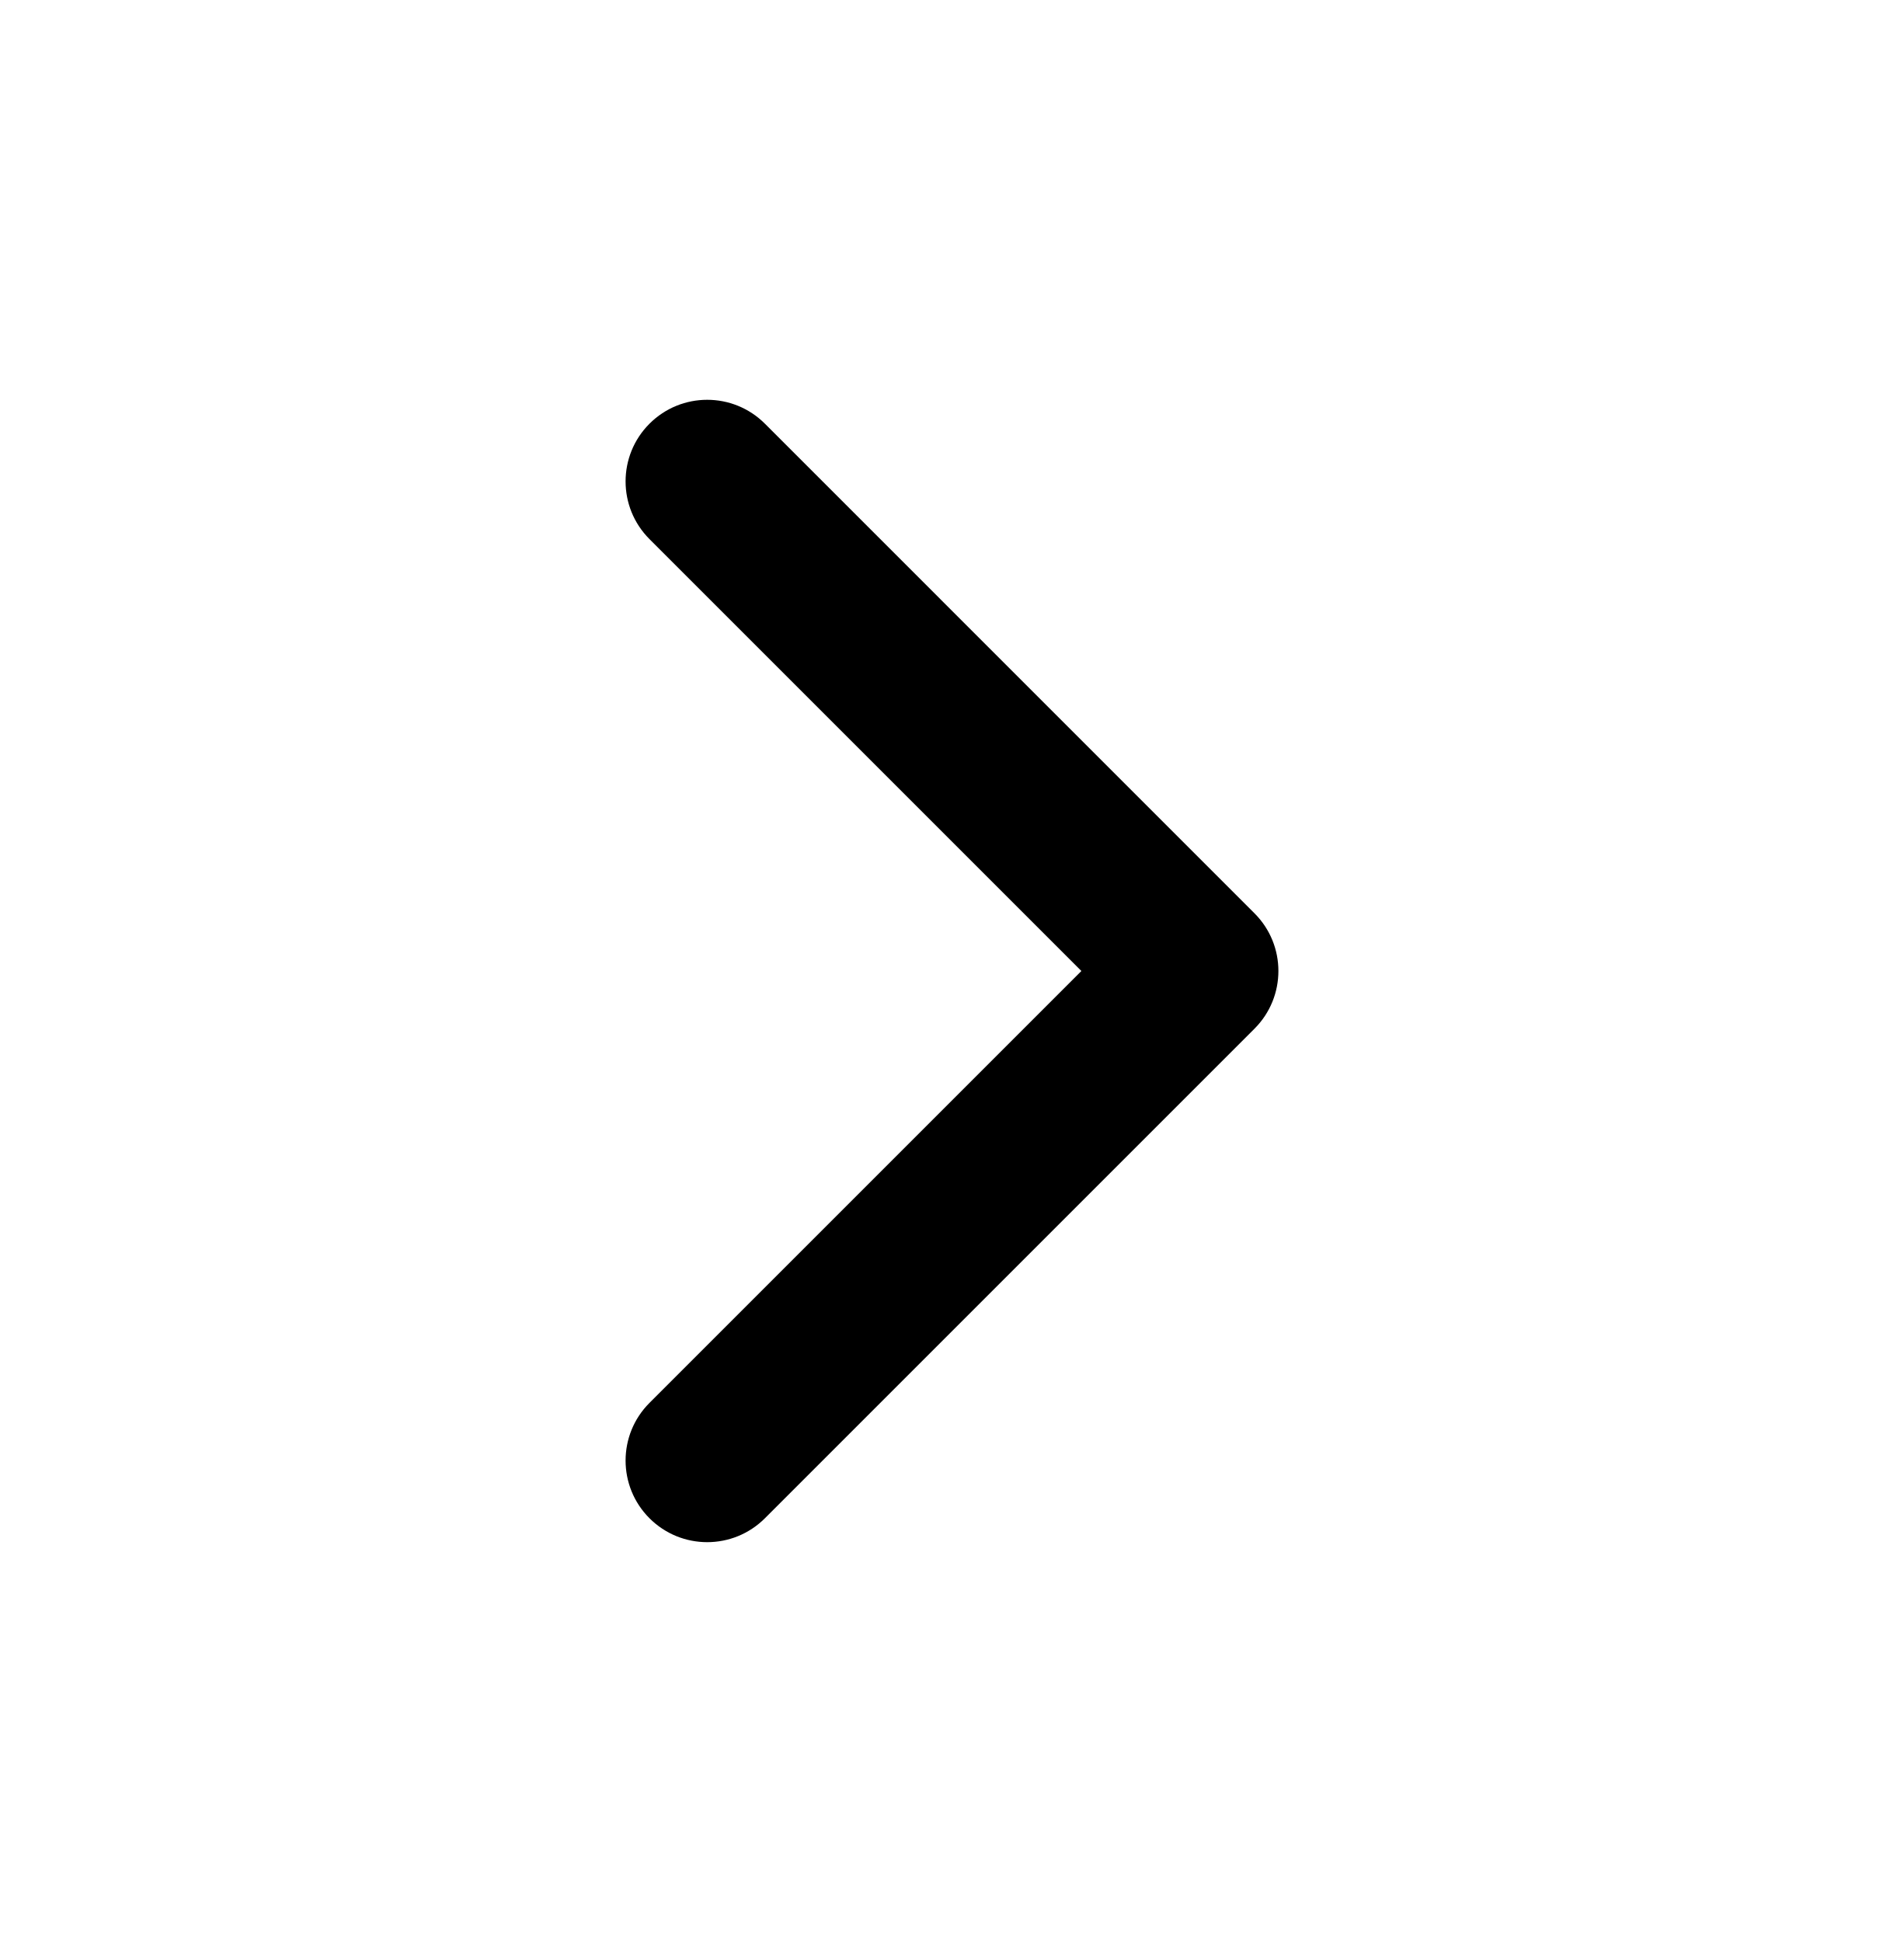
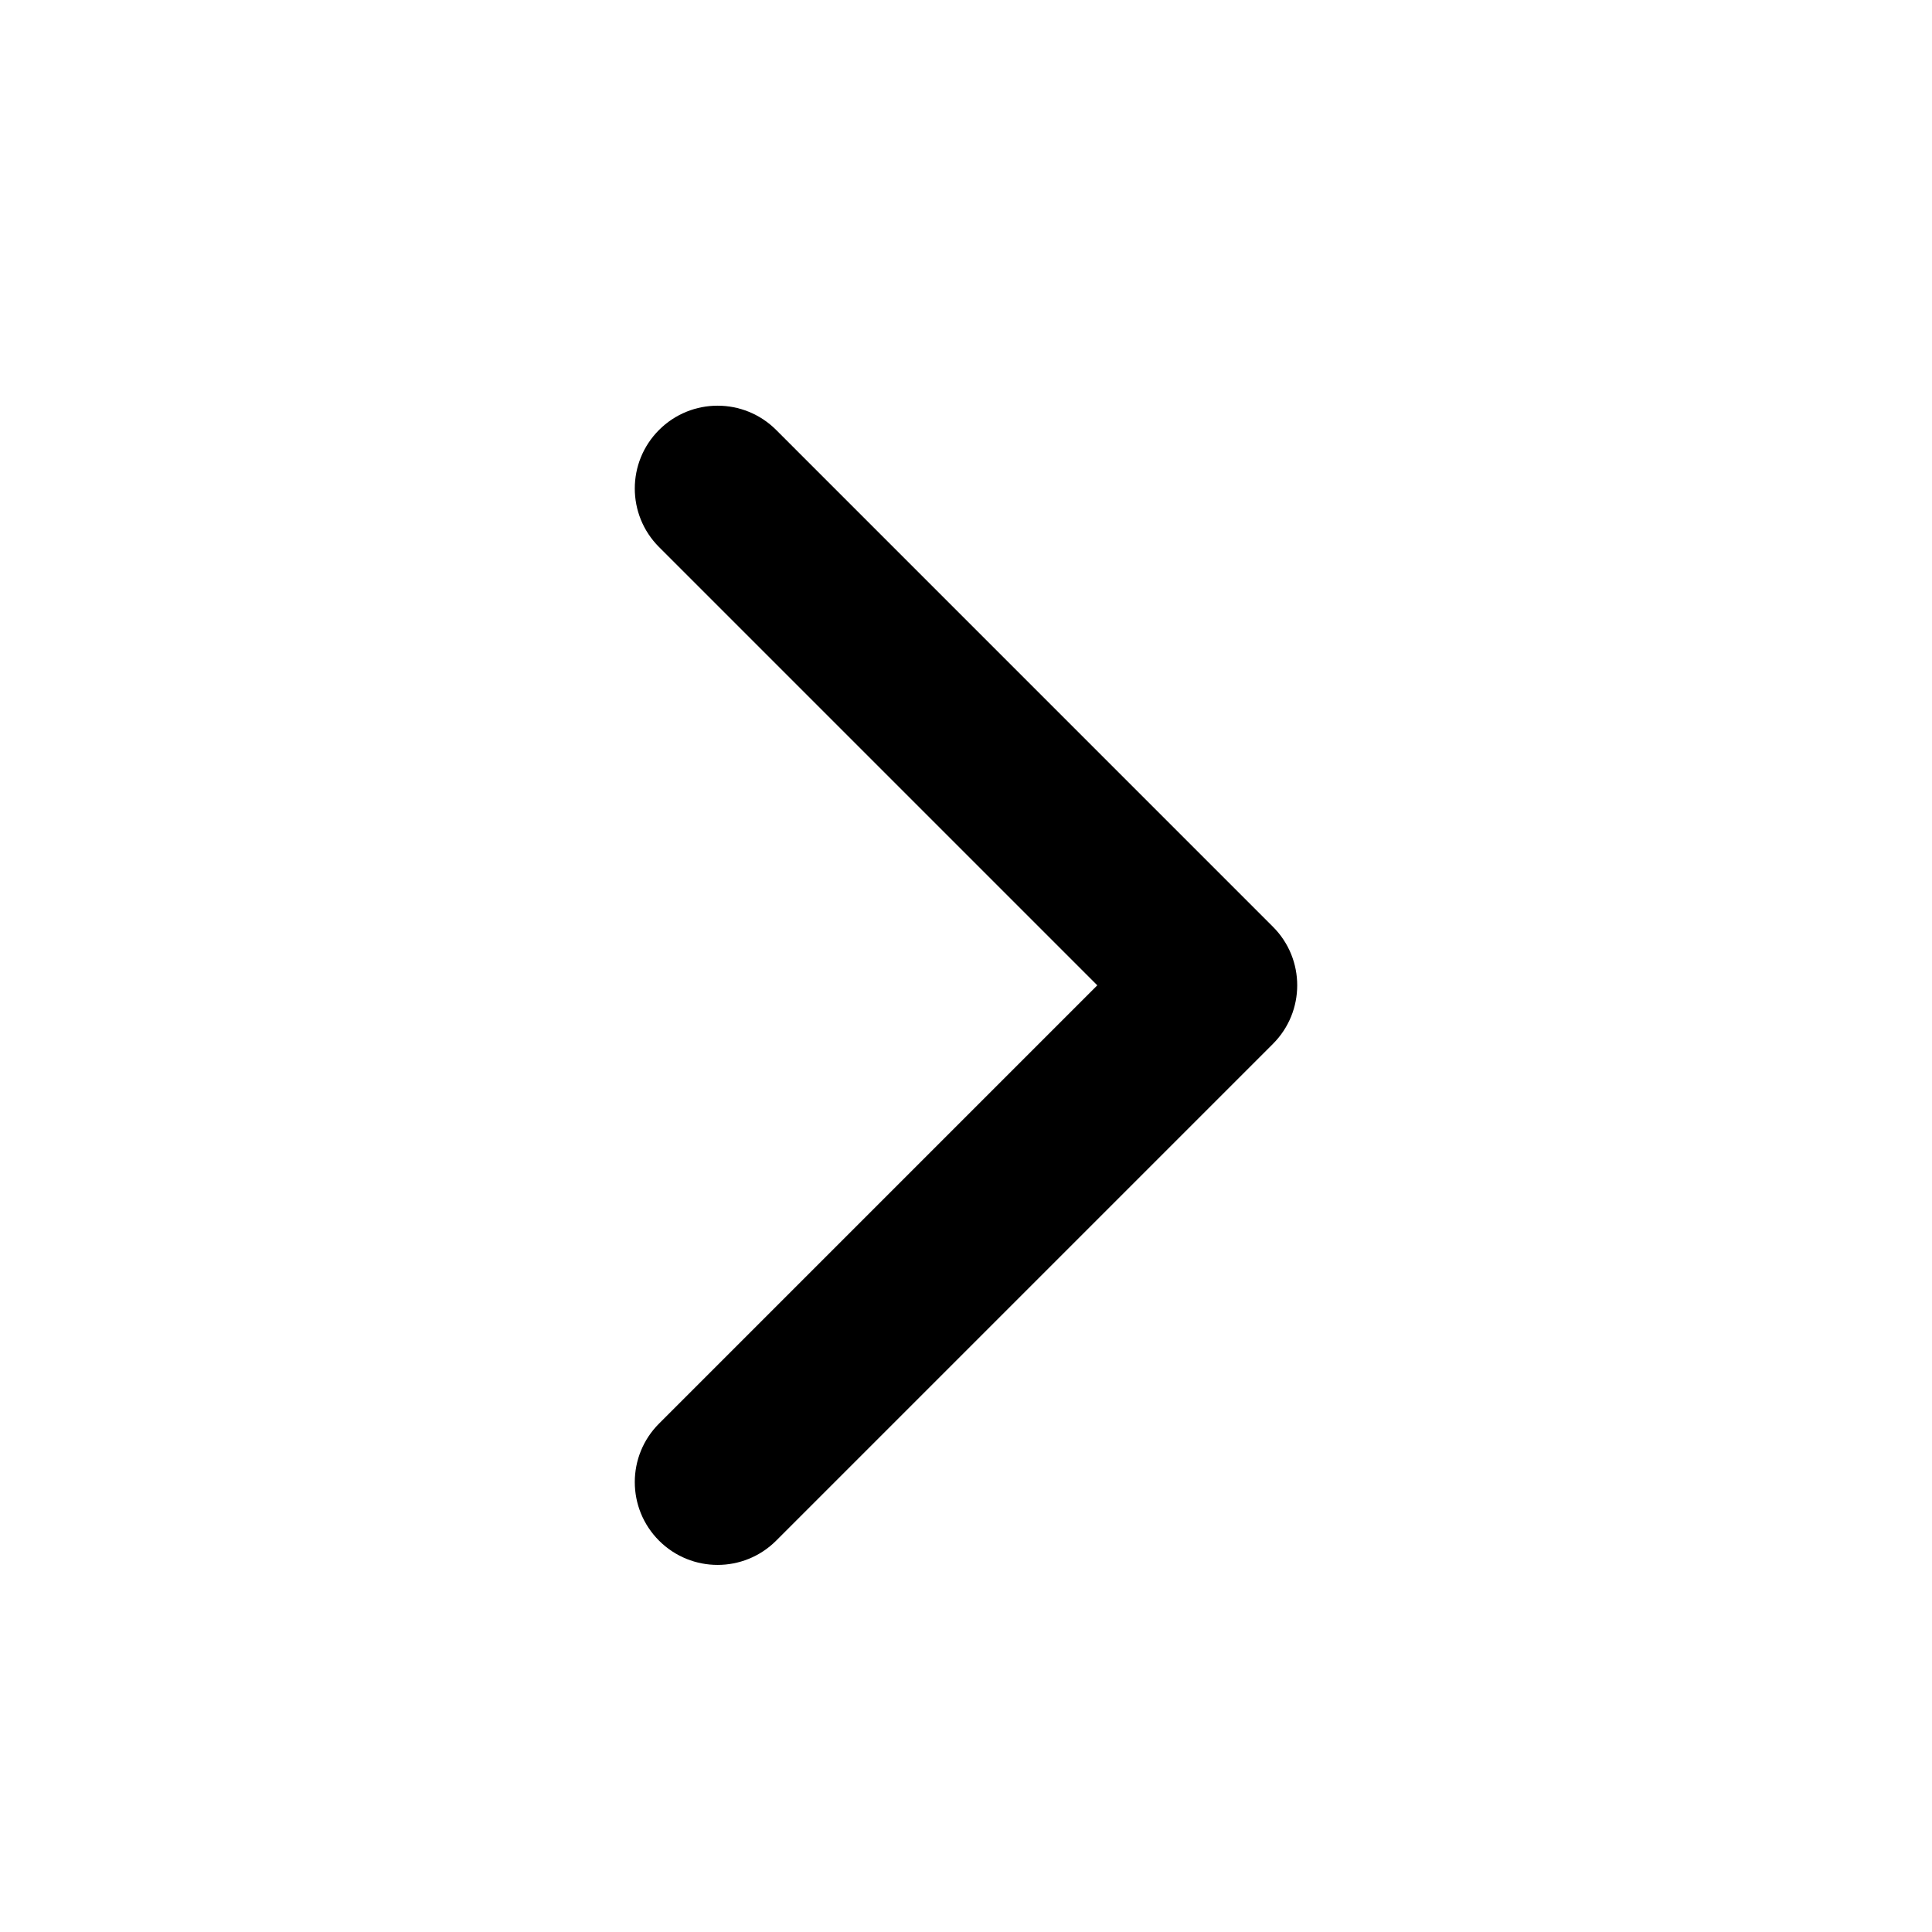
- <svg xmlns="http://www.w3.org/2000/svg" width="50" height="51" viewBox="0 0 50 51" fill="none">
+ <svg xmlns="http://www.w3.org/2000/svg" viewBox="0 0 50 50" fill="none">
  <path fill-rule="evenodd" clip-rule="evenodd" d="M17.056 39.872C16.219 39.035 16.219 37.678 17.056 36.842L28.398 25.5L17.056 14.158C16.219 13.321 16.219 11.964 17.056 11.127C17.893 10.29 19.25 10.29 20.087 11.127L32.944 23.985C33.781 24.821 33.781 26.178 32.944 27.015L20.087 39.872C19.25 40.709 17.893 40.709 17.056 39.872Z" fill="black" />
</svg>
